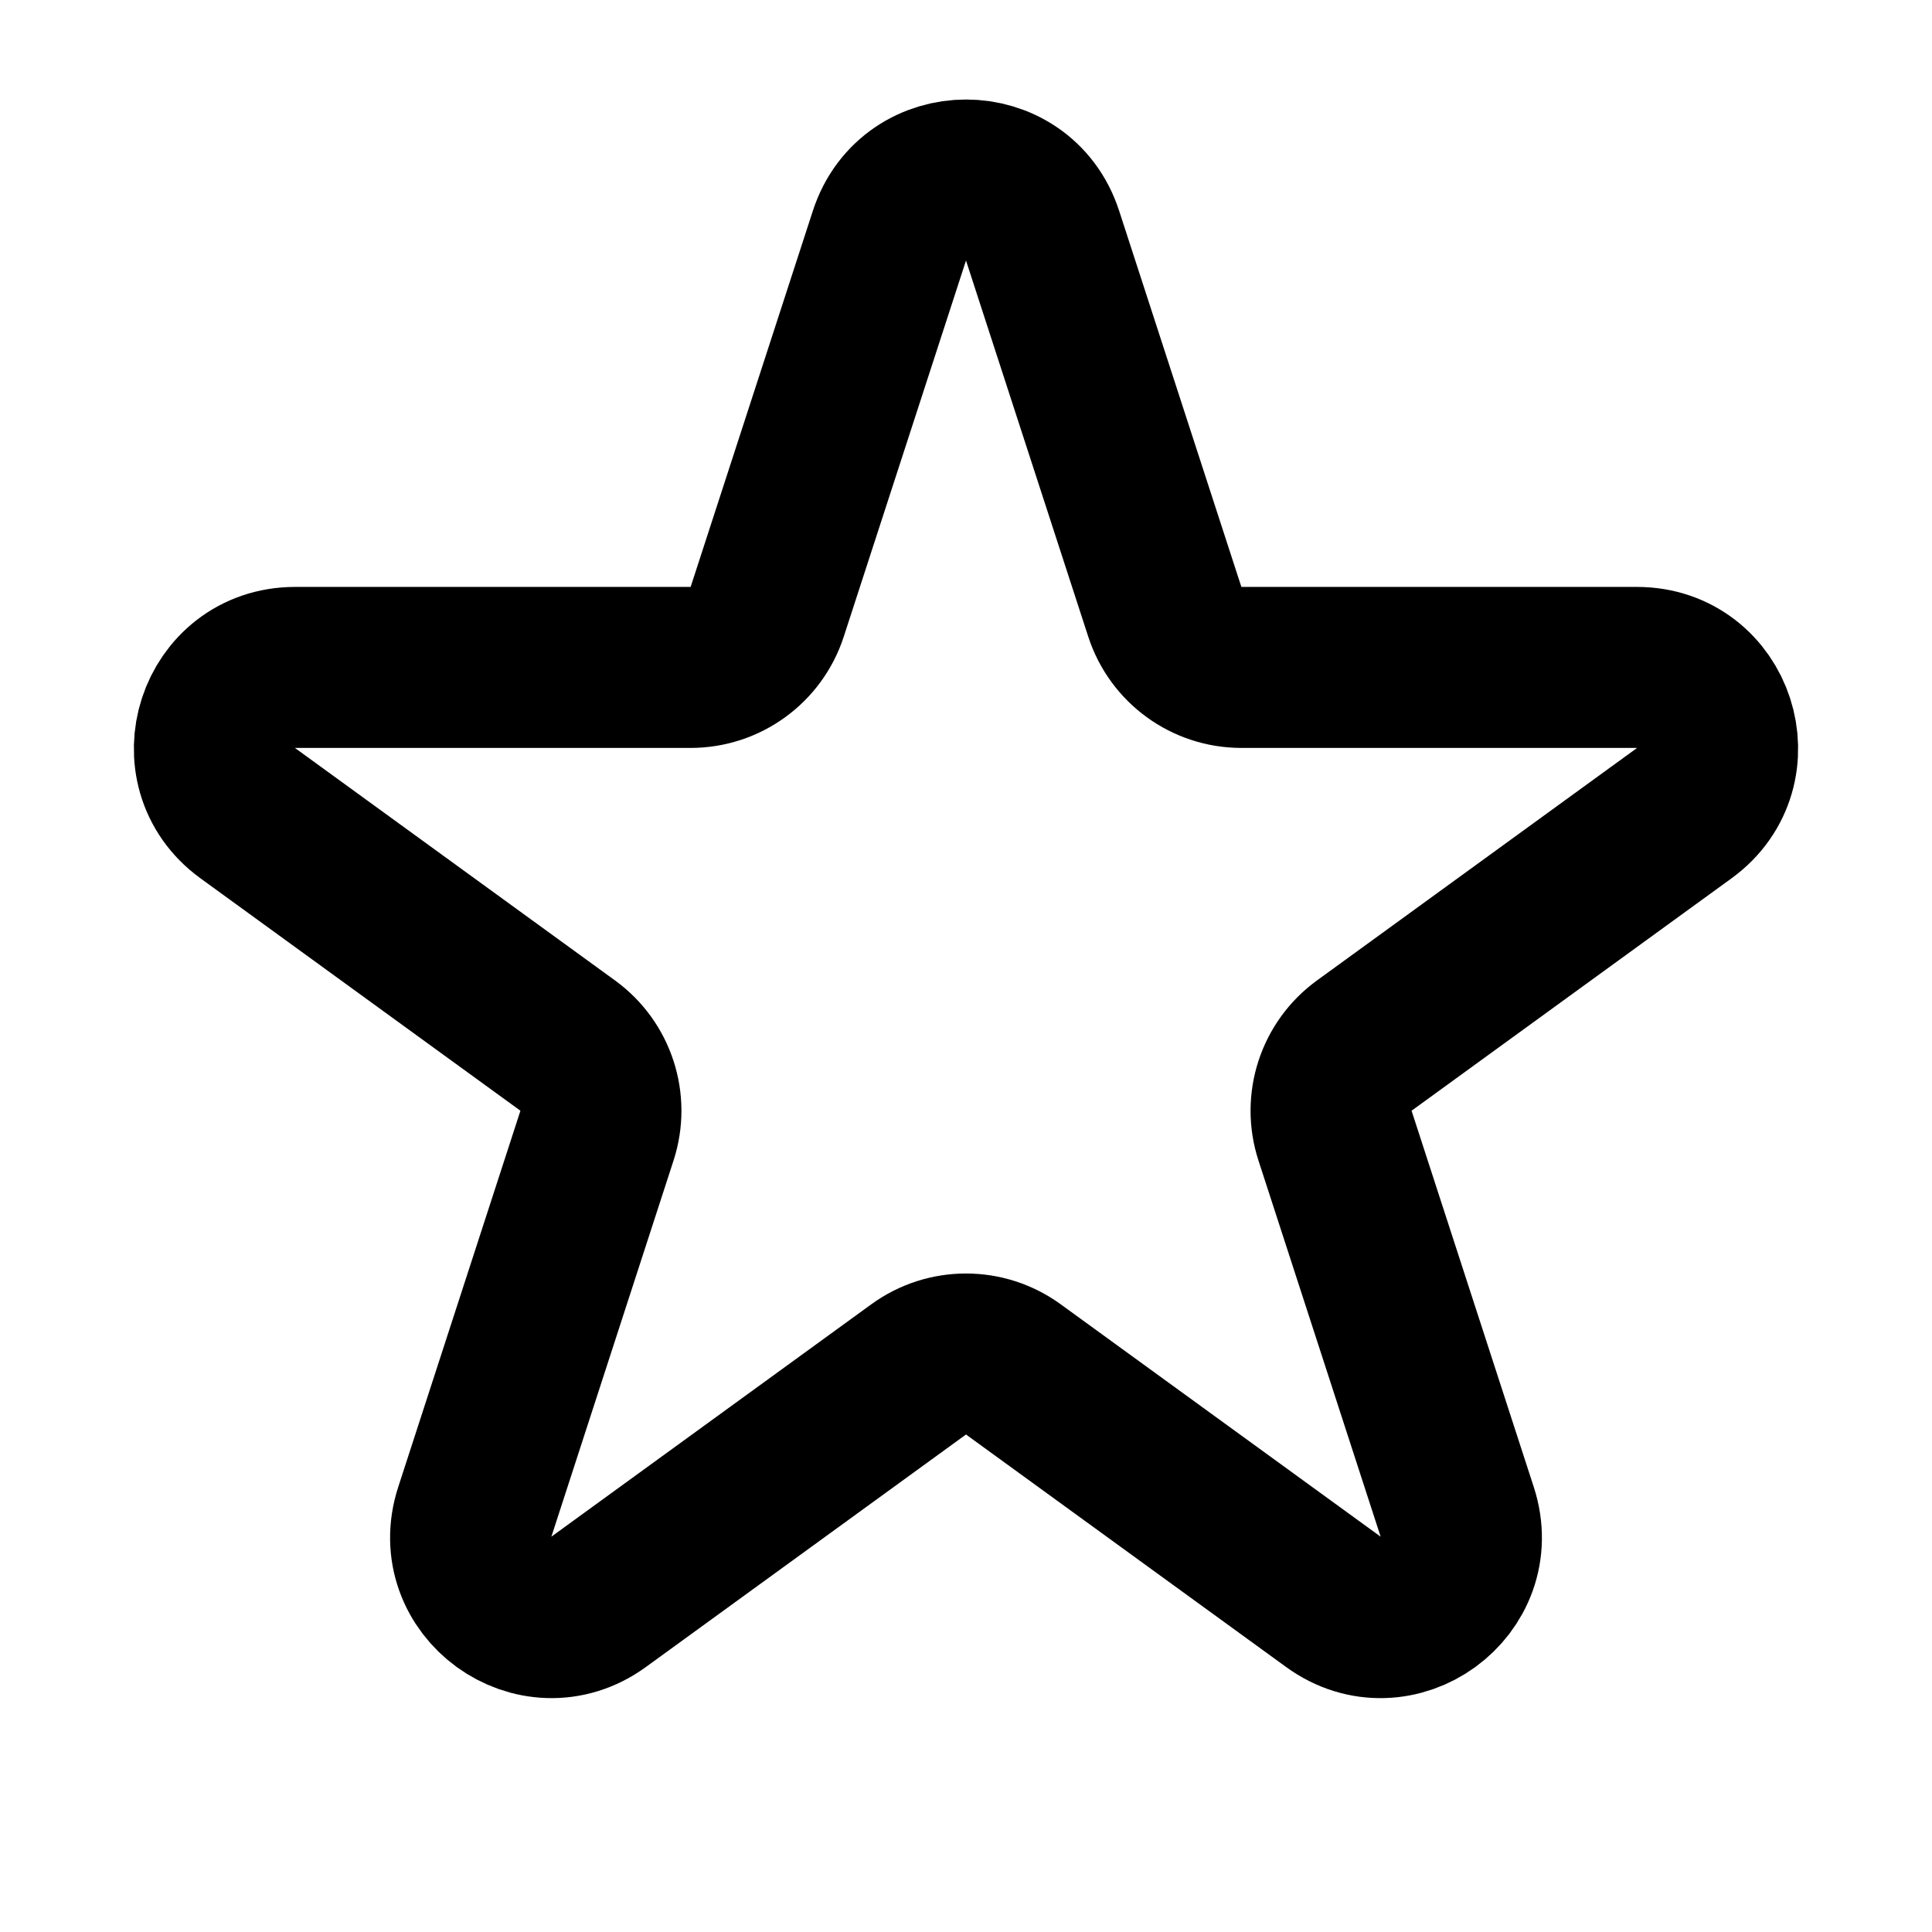
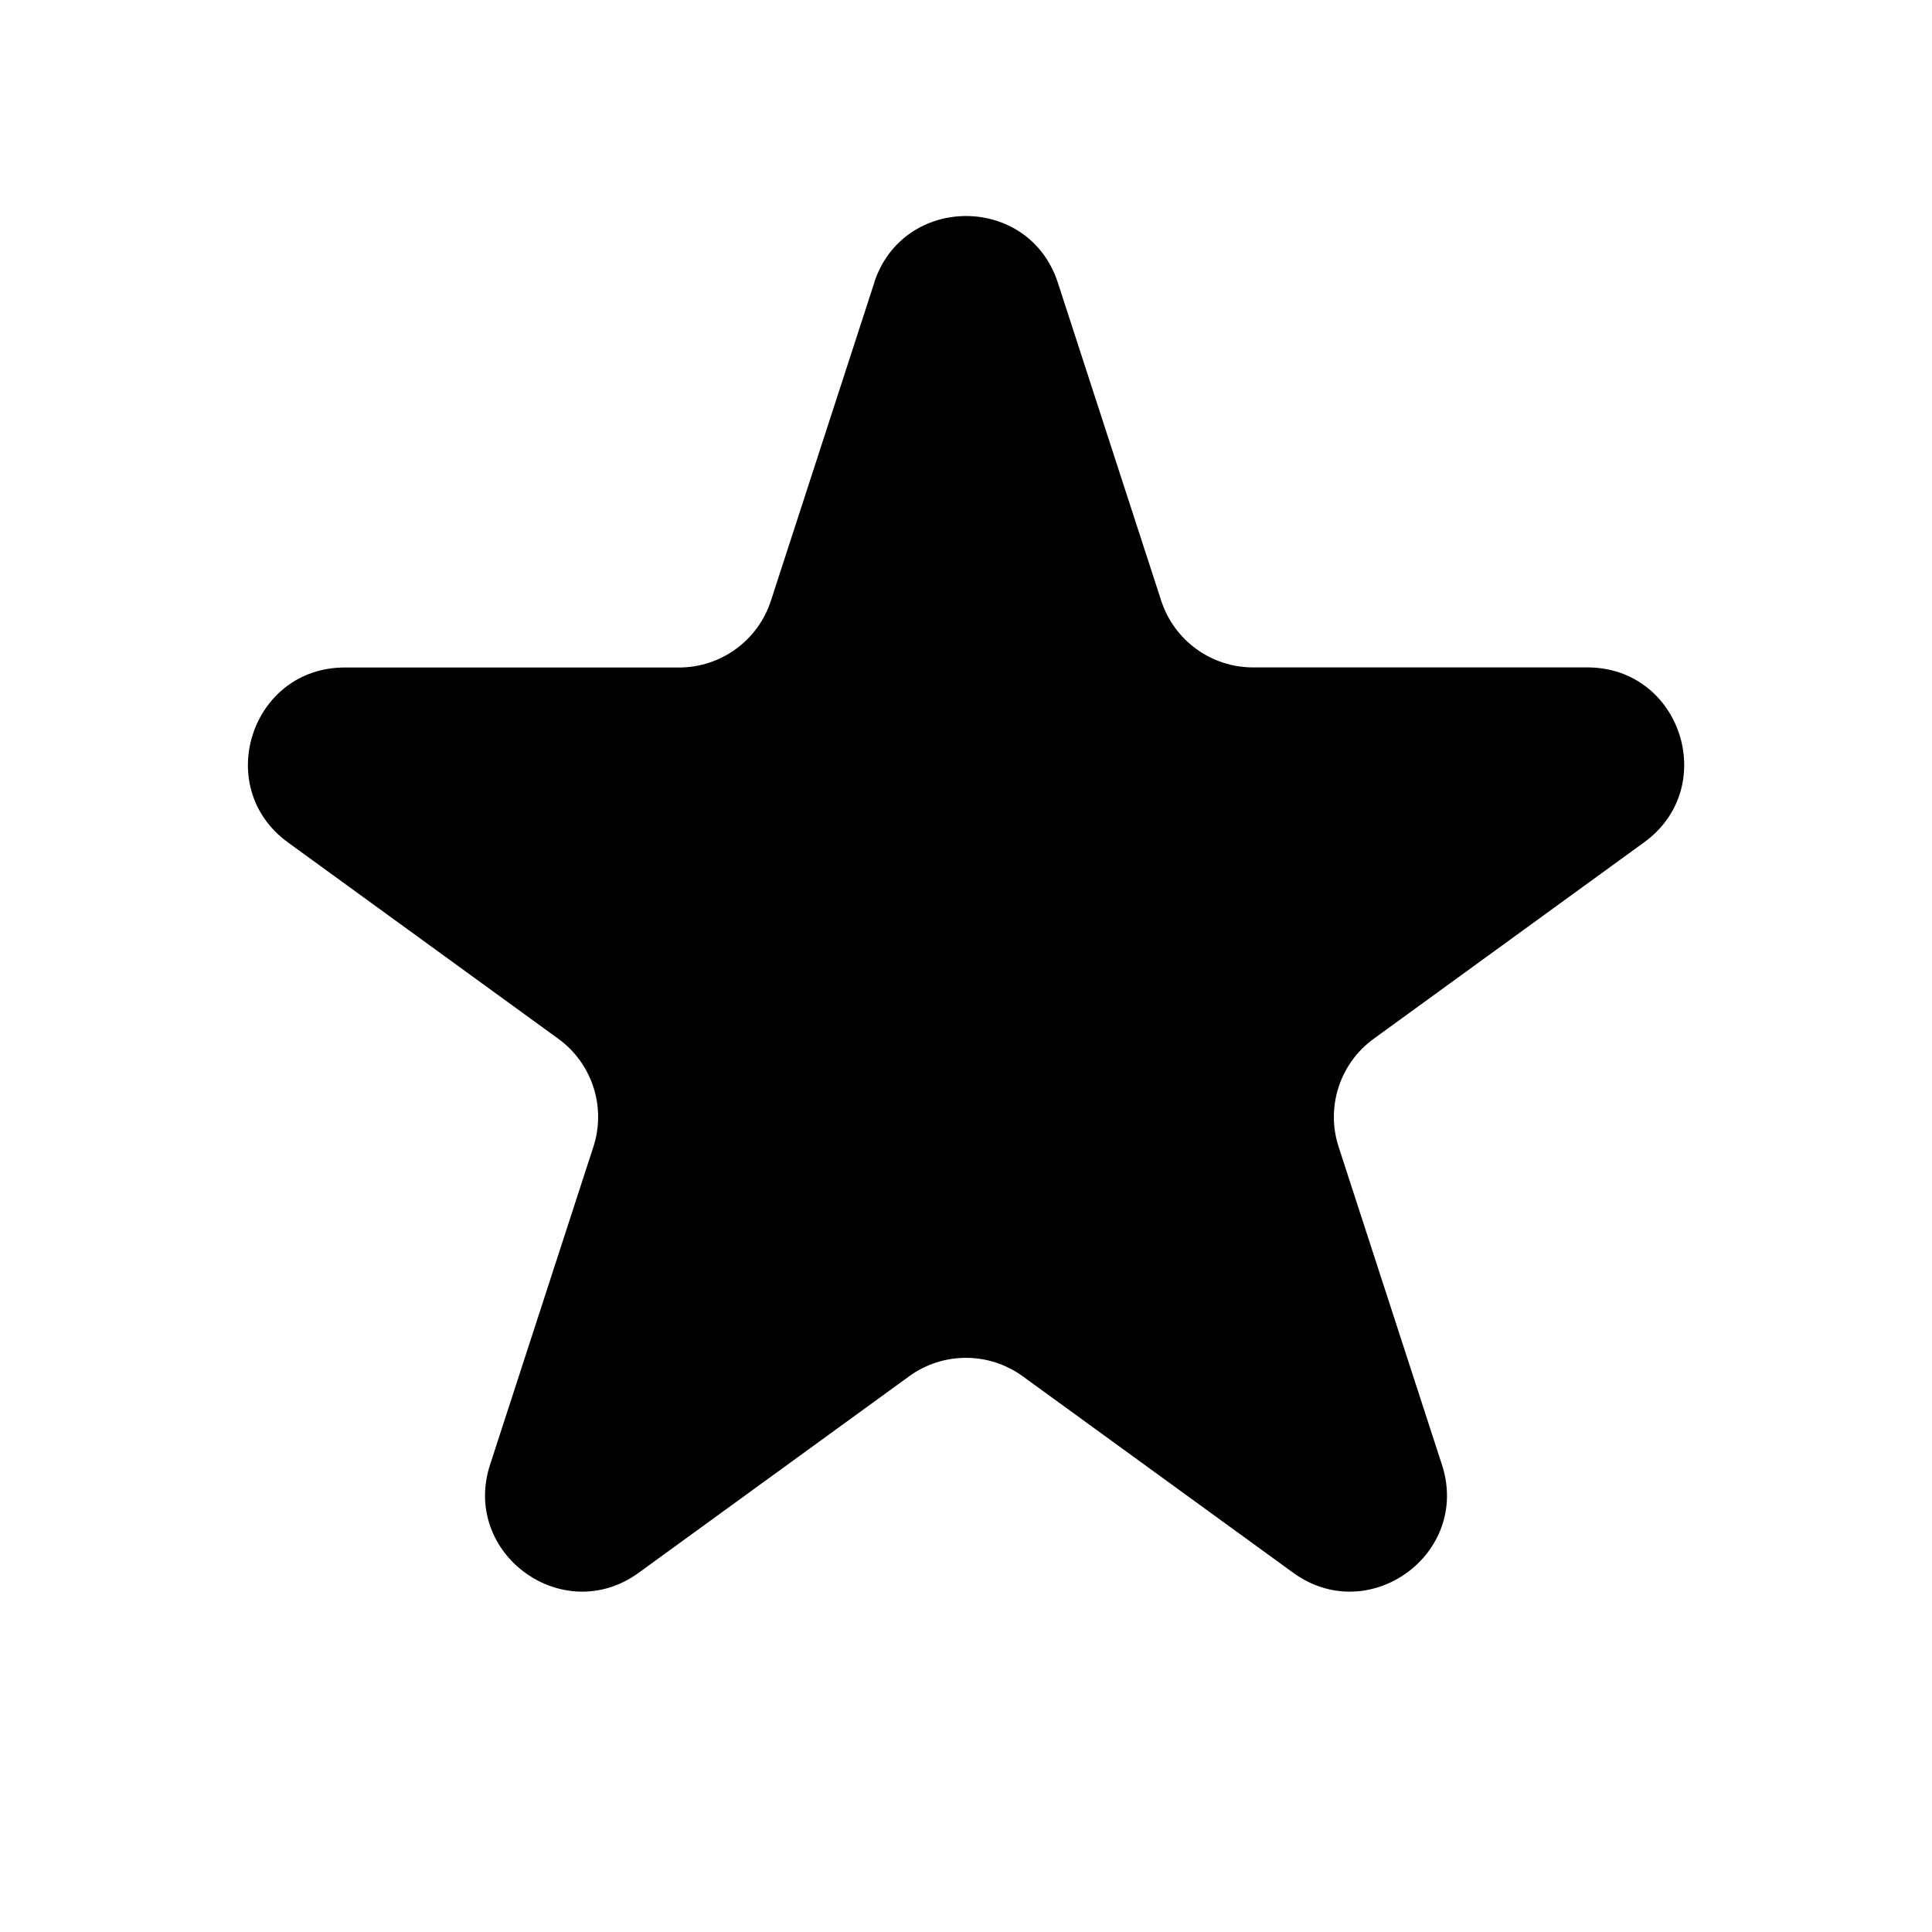
- <svg xmlns="http://www.w3.org/2000/svg" class="h-6 w-6" fill="none" viewBox="0 0 24 24" stroke="currentColor">
-   <path stroke-linecap="round" stroke-linejoin="round" stroke-width="2" d="M11.049 2.927c.3-.921 1.603-.921 1.902 0l1.519 4.674a1 1 0 00.95.69h4.915c.969 0 1.371 1.24.588 1.81l-3.976 2.888a1 1 0 00-.363 1.118l1.518 4.674c.3.922-.755 1.688-1.538 1.118l-3.976-2.888a1 1 0 00-1.176 0l-3.976 2.888c-.783.57-1.838-.197-1.538-1.118l1.518-4.674a1 1 0 00-.363-1.118l-3.976-2.888c-.784-.57-.38-1.81.588-1.81h4.914a1 1 0 00.951-.69l1.519-4.674z" />
+ <svg xmlns="http://www.w3.org/2000/svg" class="h-5 w-5" viewBox="0 0 20 20" fill="currentColor">
+   <path d="M9.049 2.927c.3-.921 1.603-.921 1.902 0l1.07 3.292a1 1 0 00.95.69h3.462c.969 0 1.371 1.24.588 1.81l-2.8 2.034a1 1 0 00-.364 1.118l1.07 3.292c.3.921-.755 1.688-1.54 1.118l-2.8-2.034a1 1 0 00-1.175 0l-2.8 2.034c-.784.57-1.838-.197-1.539-1.118l1.07-3.292a1 1 0 00-.364-1.118L2.98 8.72c-.783-.57-.38-1.81.588-1.81h3.461a1 1 0 00.951-.69l1.07-3.292z" />
</svg>
